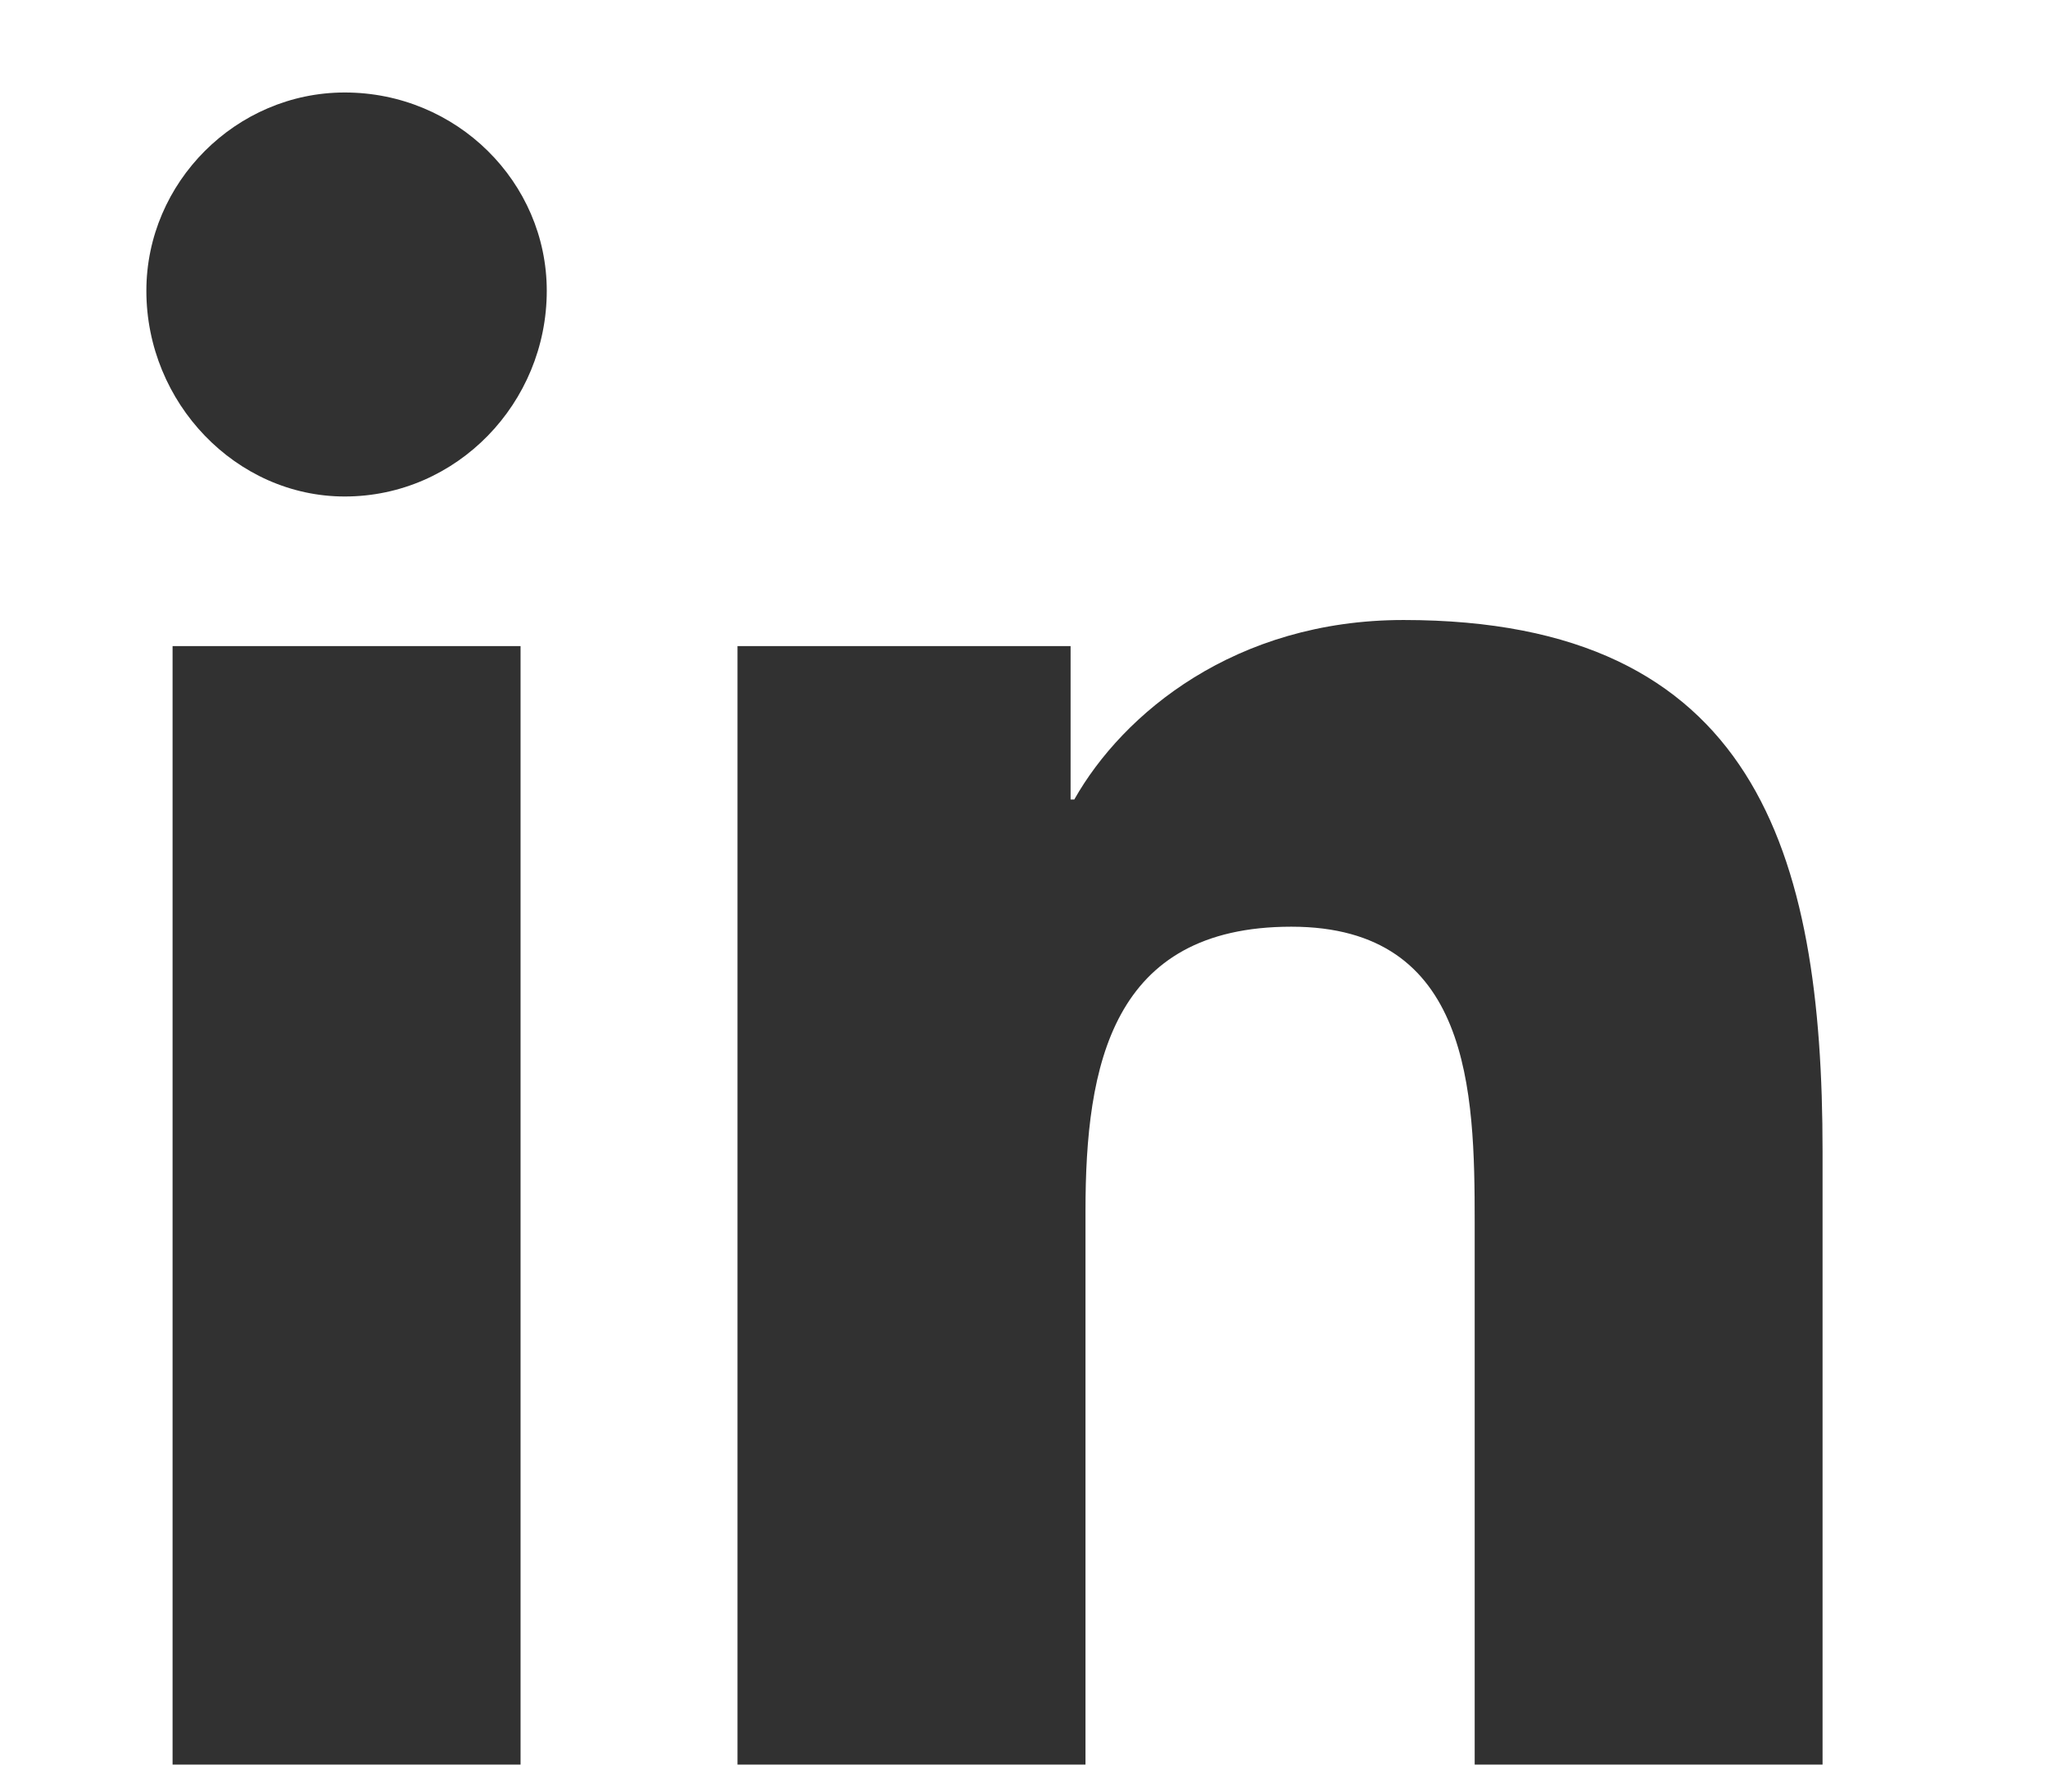
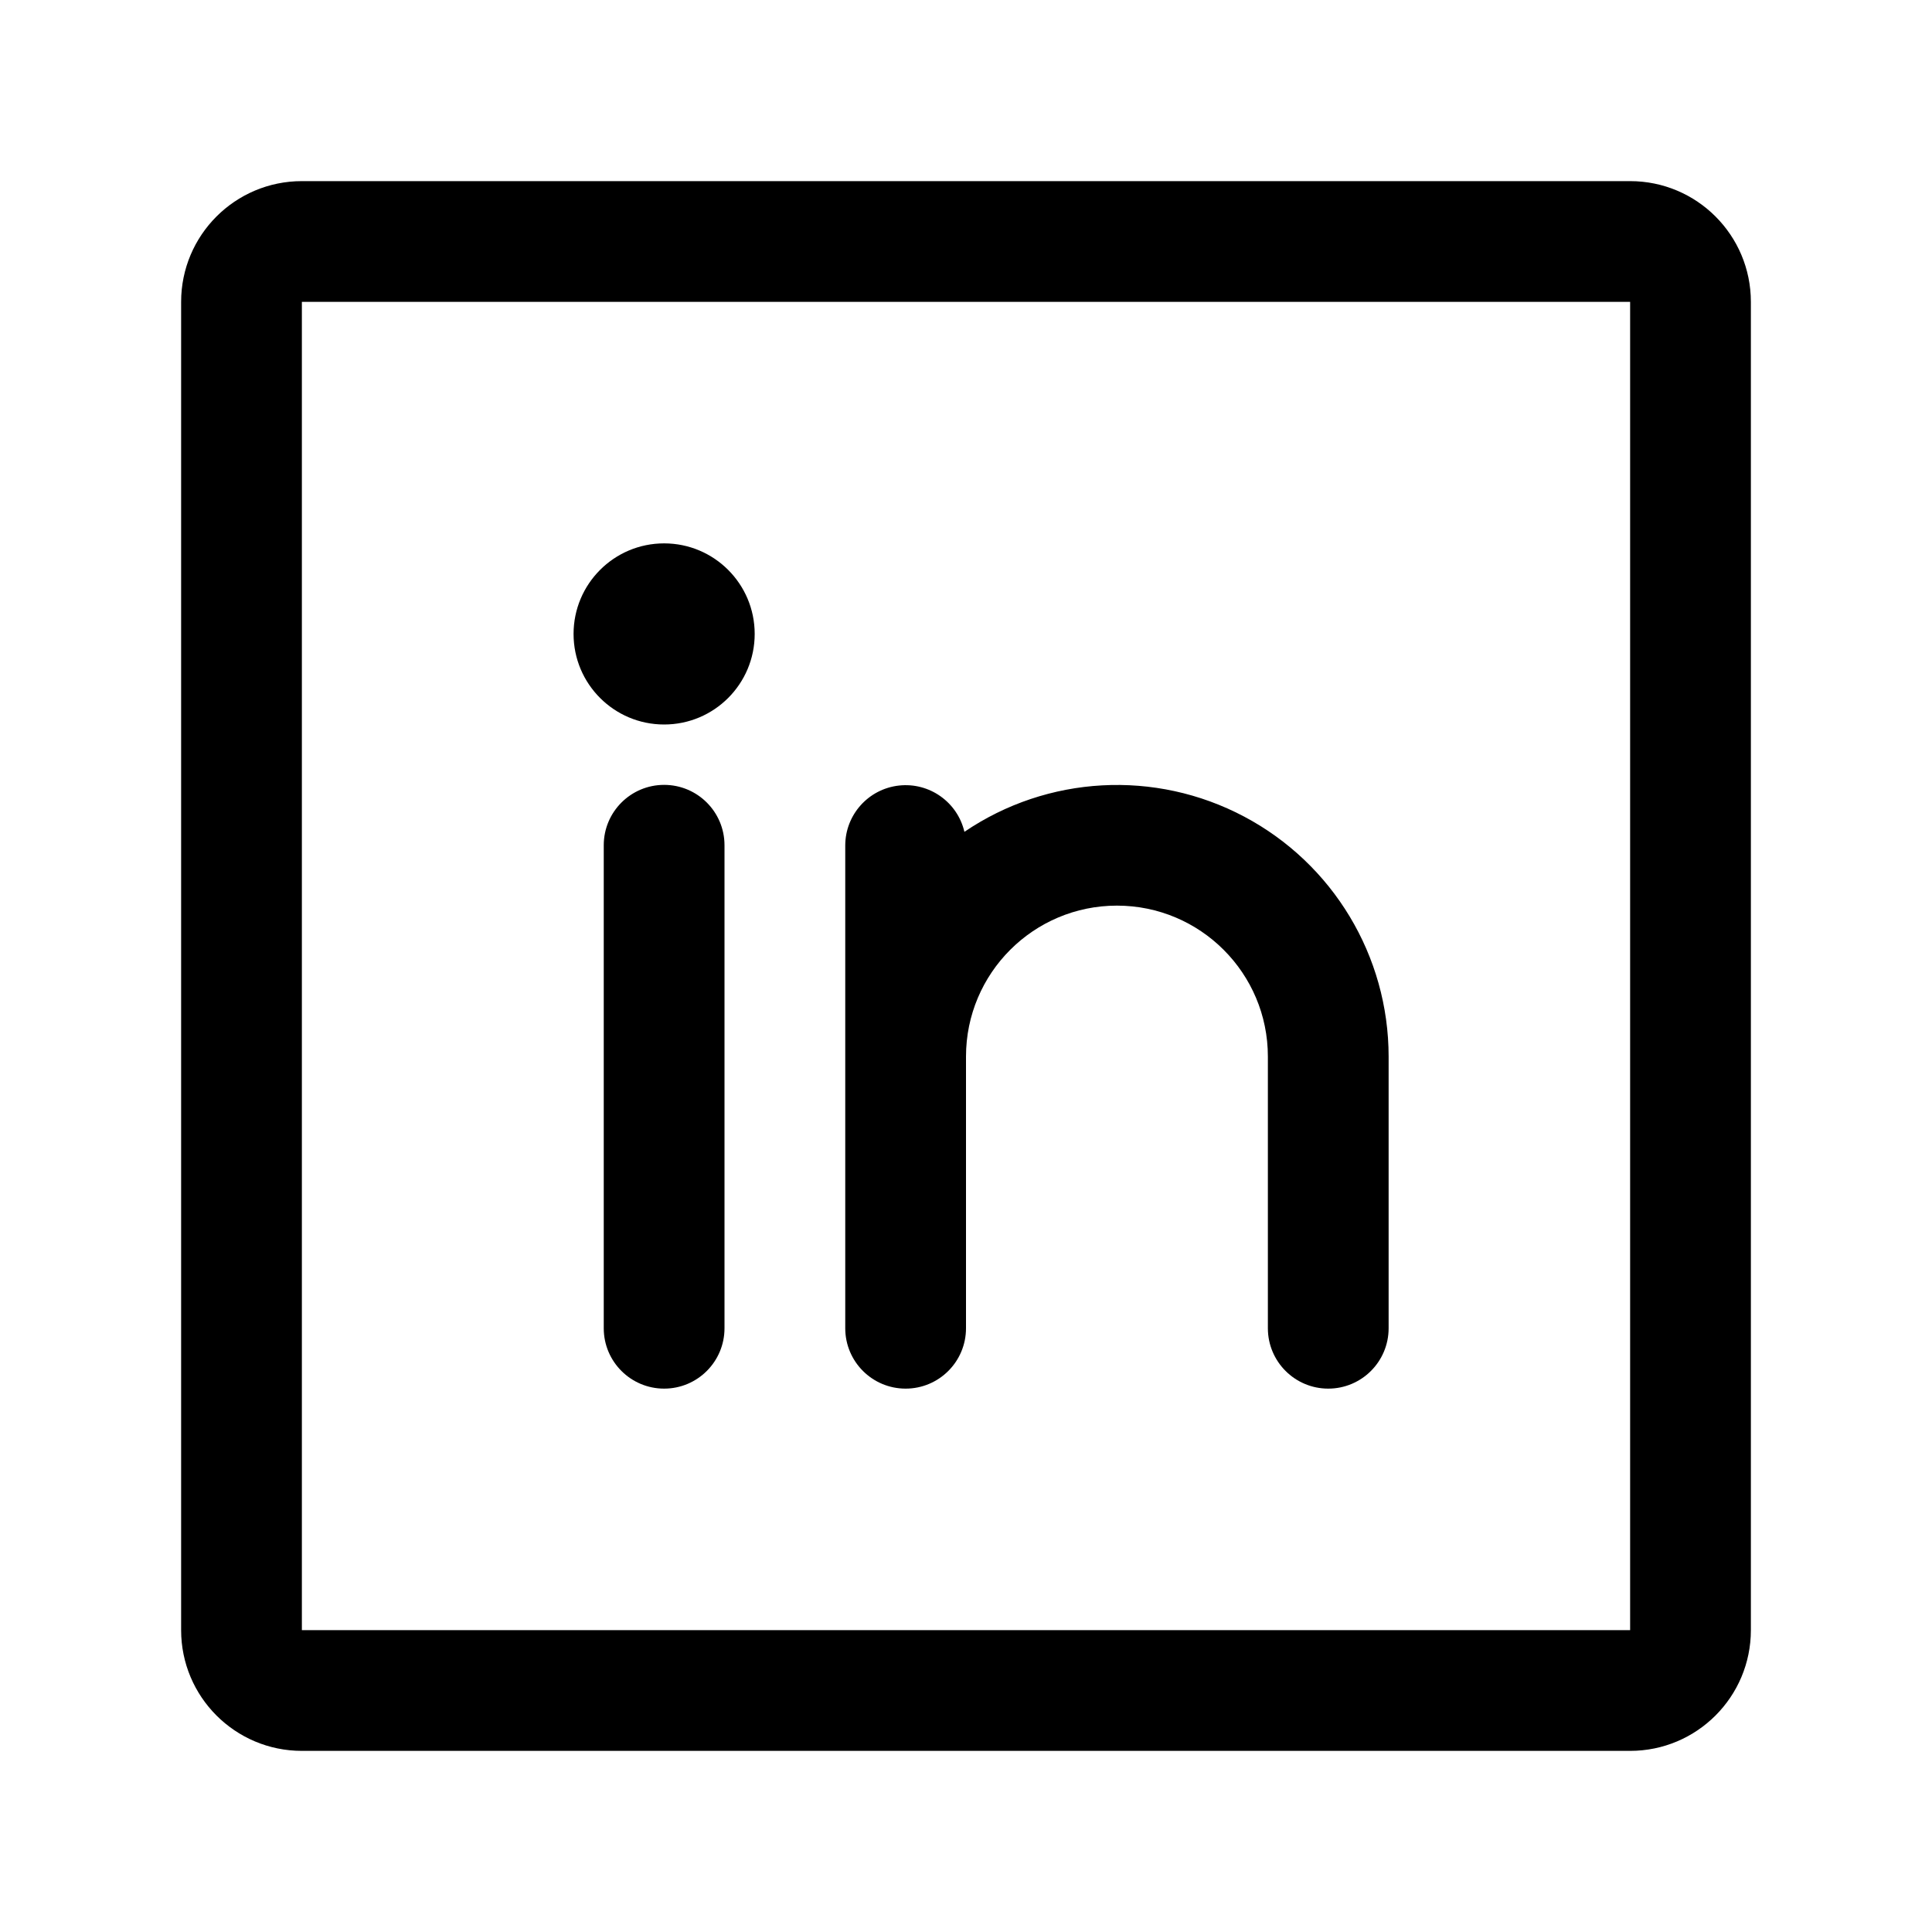
- <svg xmlns="http://www.w3.org/2000/svg" width="16" height="14" viewBox="0 0 16 16" fill="none">
-   <path d="M3.505 15.759V5.77H0.398V15.759H3.505ZM1.935 4.434C2.937 4.434 3.739 3.599 3.739 2.597C3.739 1.628 2.937 0.826 1.935 0.826C0.966 0.826 0.164 1.628 0.164 2.597C0.164 3.599 0.966 4.434 1.935 4.434ZM15.097 15.759H15.13V10.28C15.13 7.608 14.529 5.537 11.389 5.537C9.885 5.537 8.883 6.372 8.449 7.14H8.416V5.77H5.442V15.759H8.549V10.815C8.549 9.512 8.783 8.276 10.387 8.276C11.99 8.276 12.024 9.746 12.024 10.915V15.759H15.097Z" fill="#313131" />
+ <svg xmlns="http://www.w3.org/2000/svg" width="64" height="64" fill="#000000" viewBox="0 0 256 256">
+   <path d="M216,24H40A16,16,0,0,0,24,40V216a16,16,0,0,0,16,16H216a16,16,0,0,0,16-16V40A16,16,0,0,0,216,24Zm0,192H40V40H216V216ZM96,112v64a8,8,0,0,1-16,0V112a8,8,0,0,1,16,0Zm88,28v36a8,8,0,0,1-16,0V140a20,20,0,0,0-40,0v36a8,8,0,0,1-16,0V112a8,8,0,0,1,15.79-1.78A36,36,0,0,1,184,140ZM100,84A12,12,0,1,1,88,72,12,12,0,0,1,100,84Z" />
</svg>
